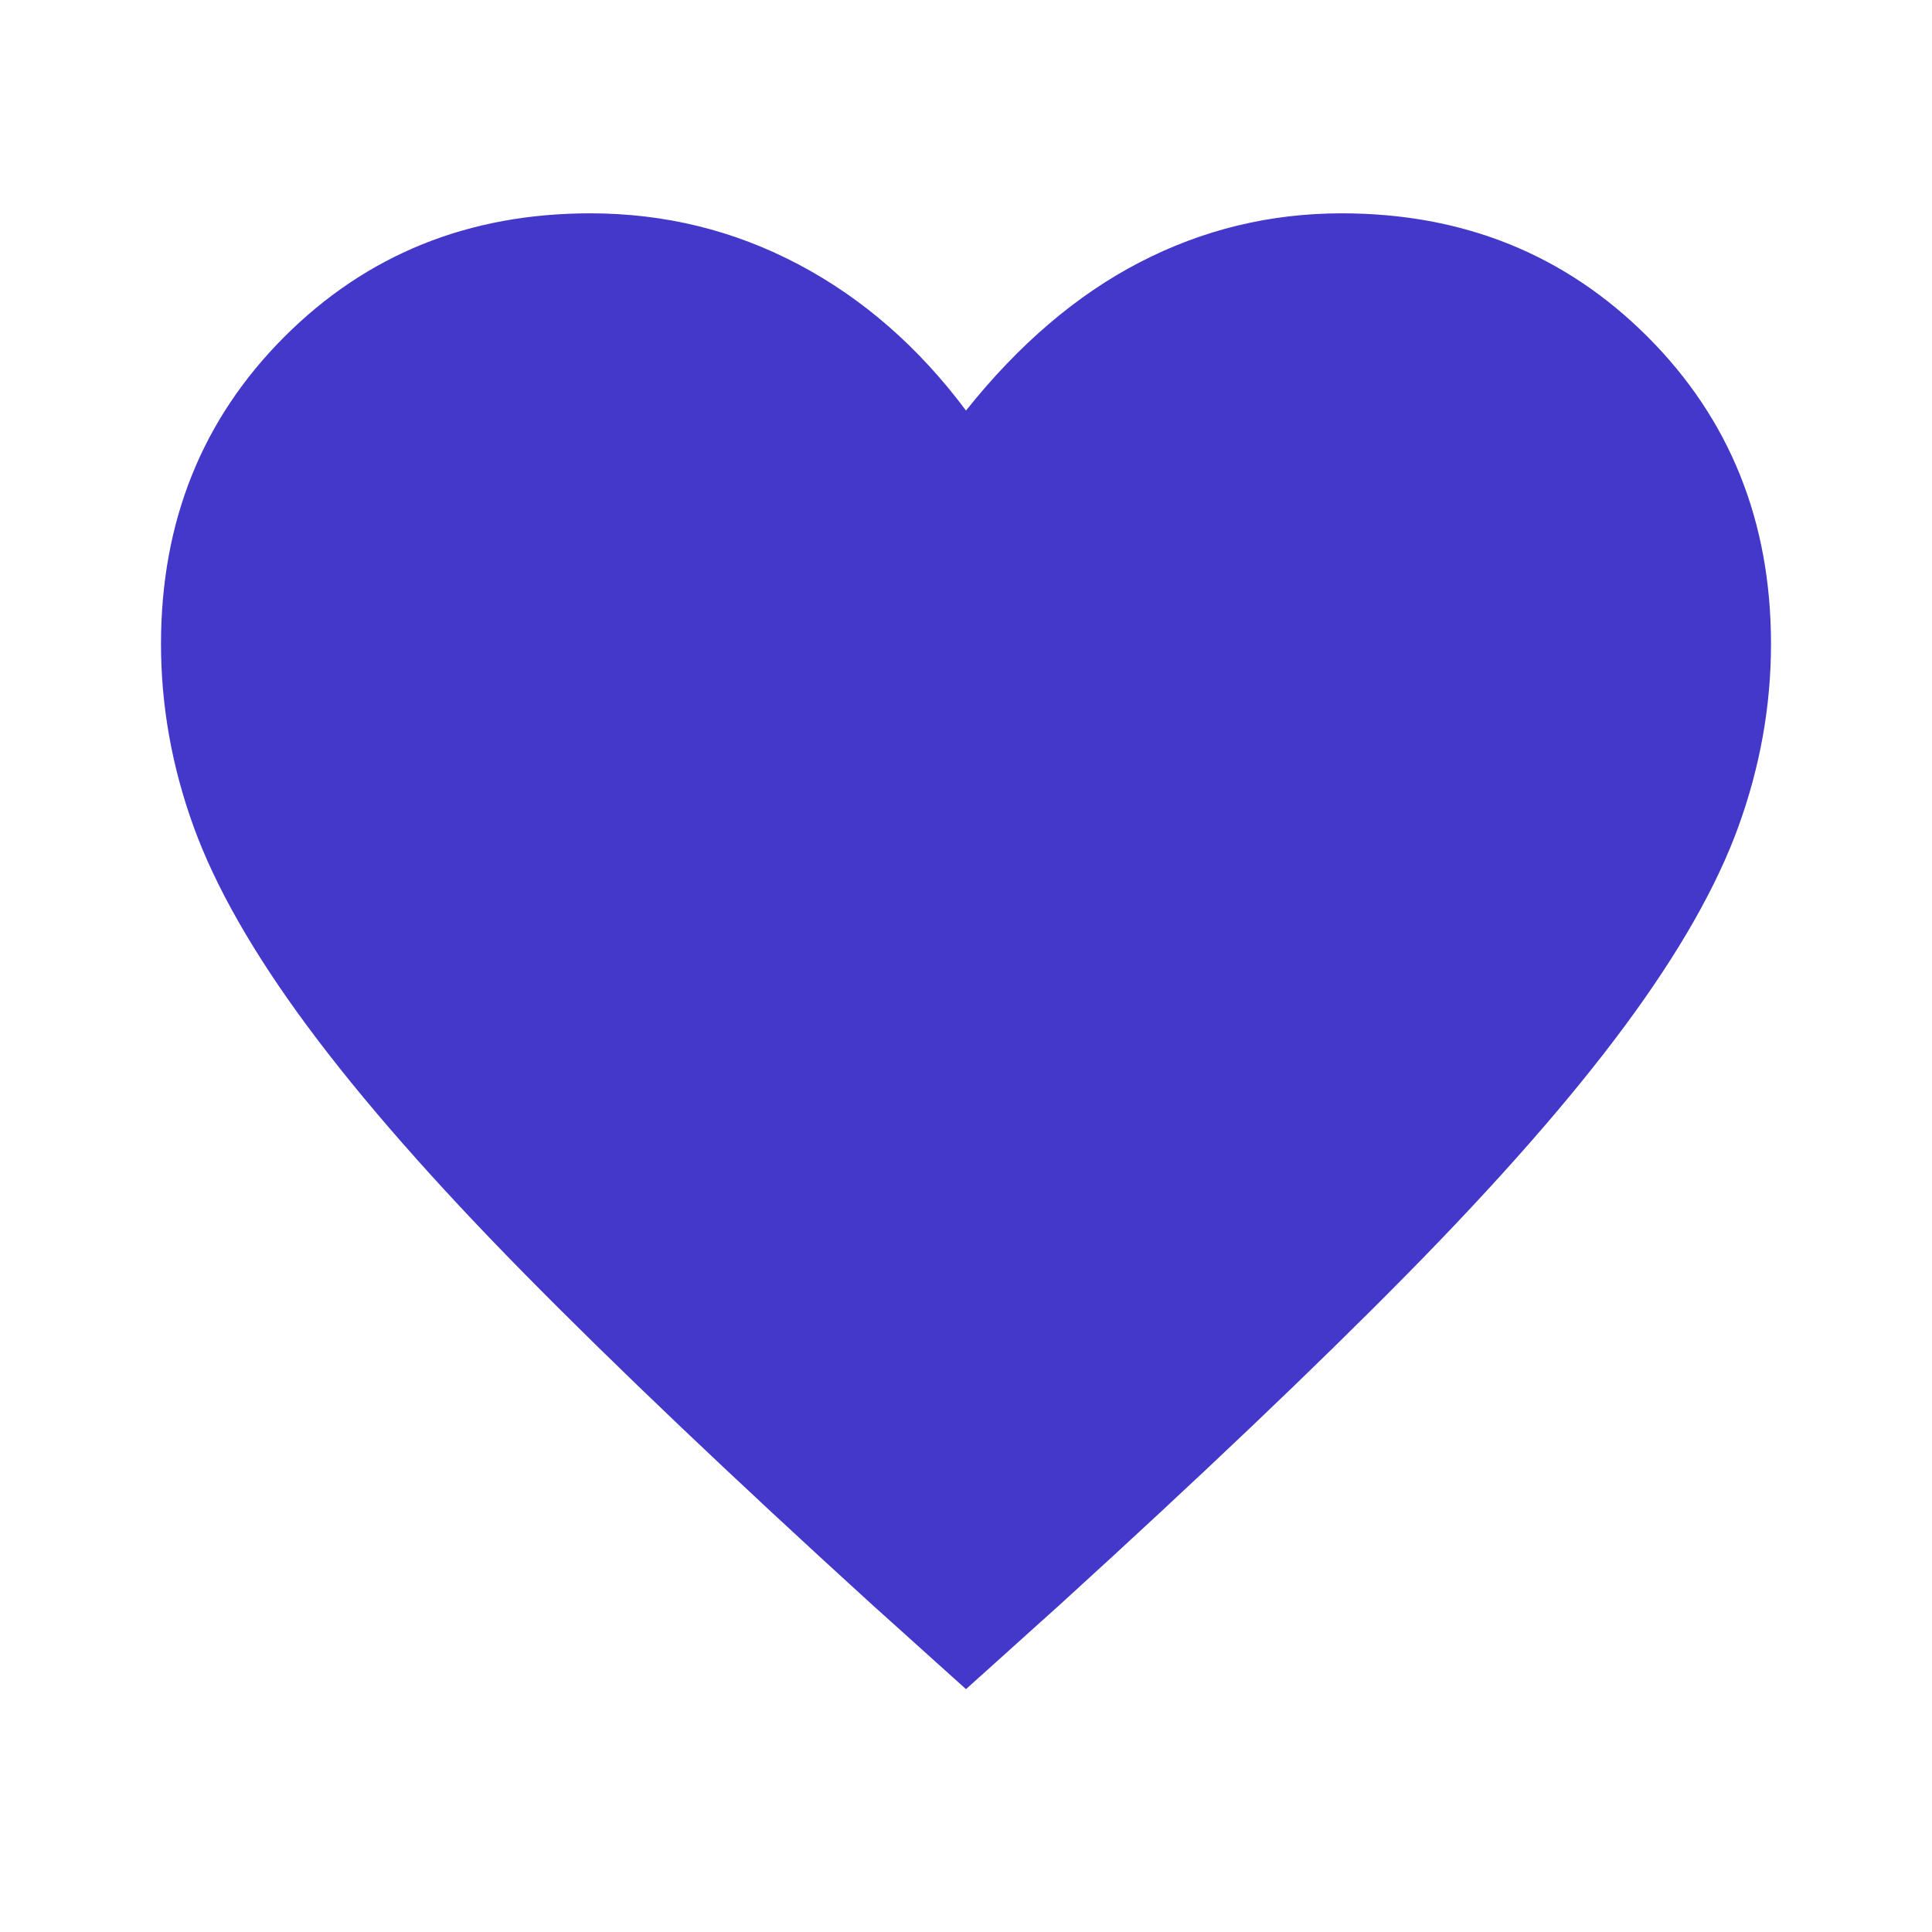
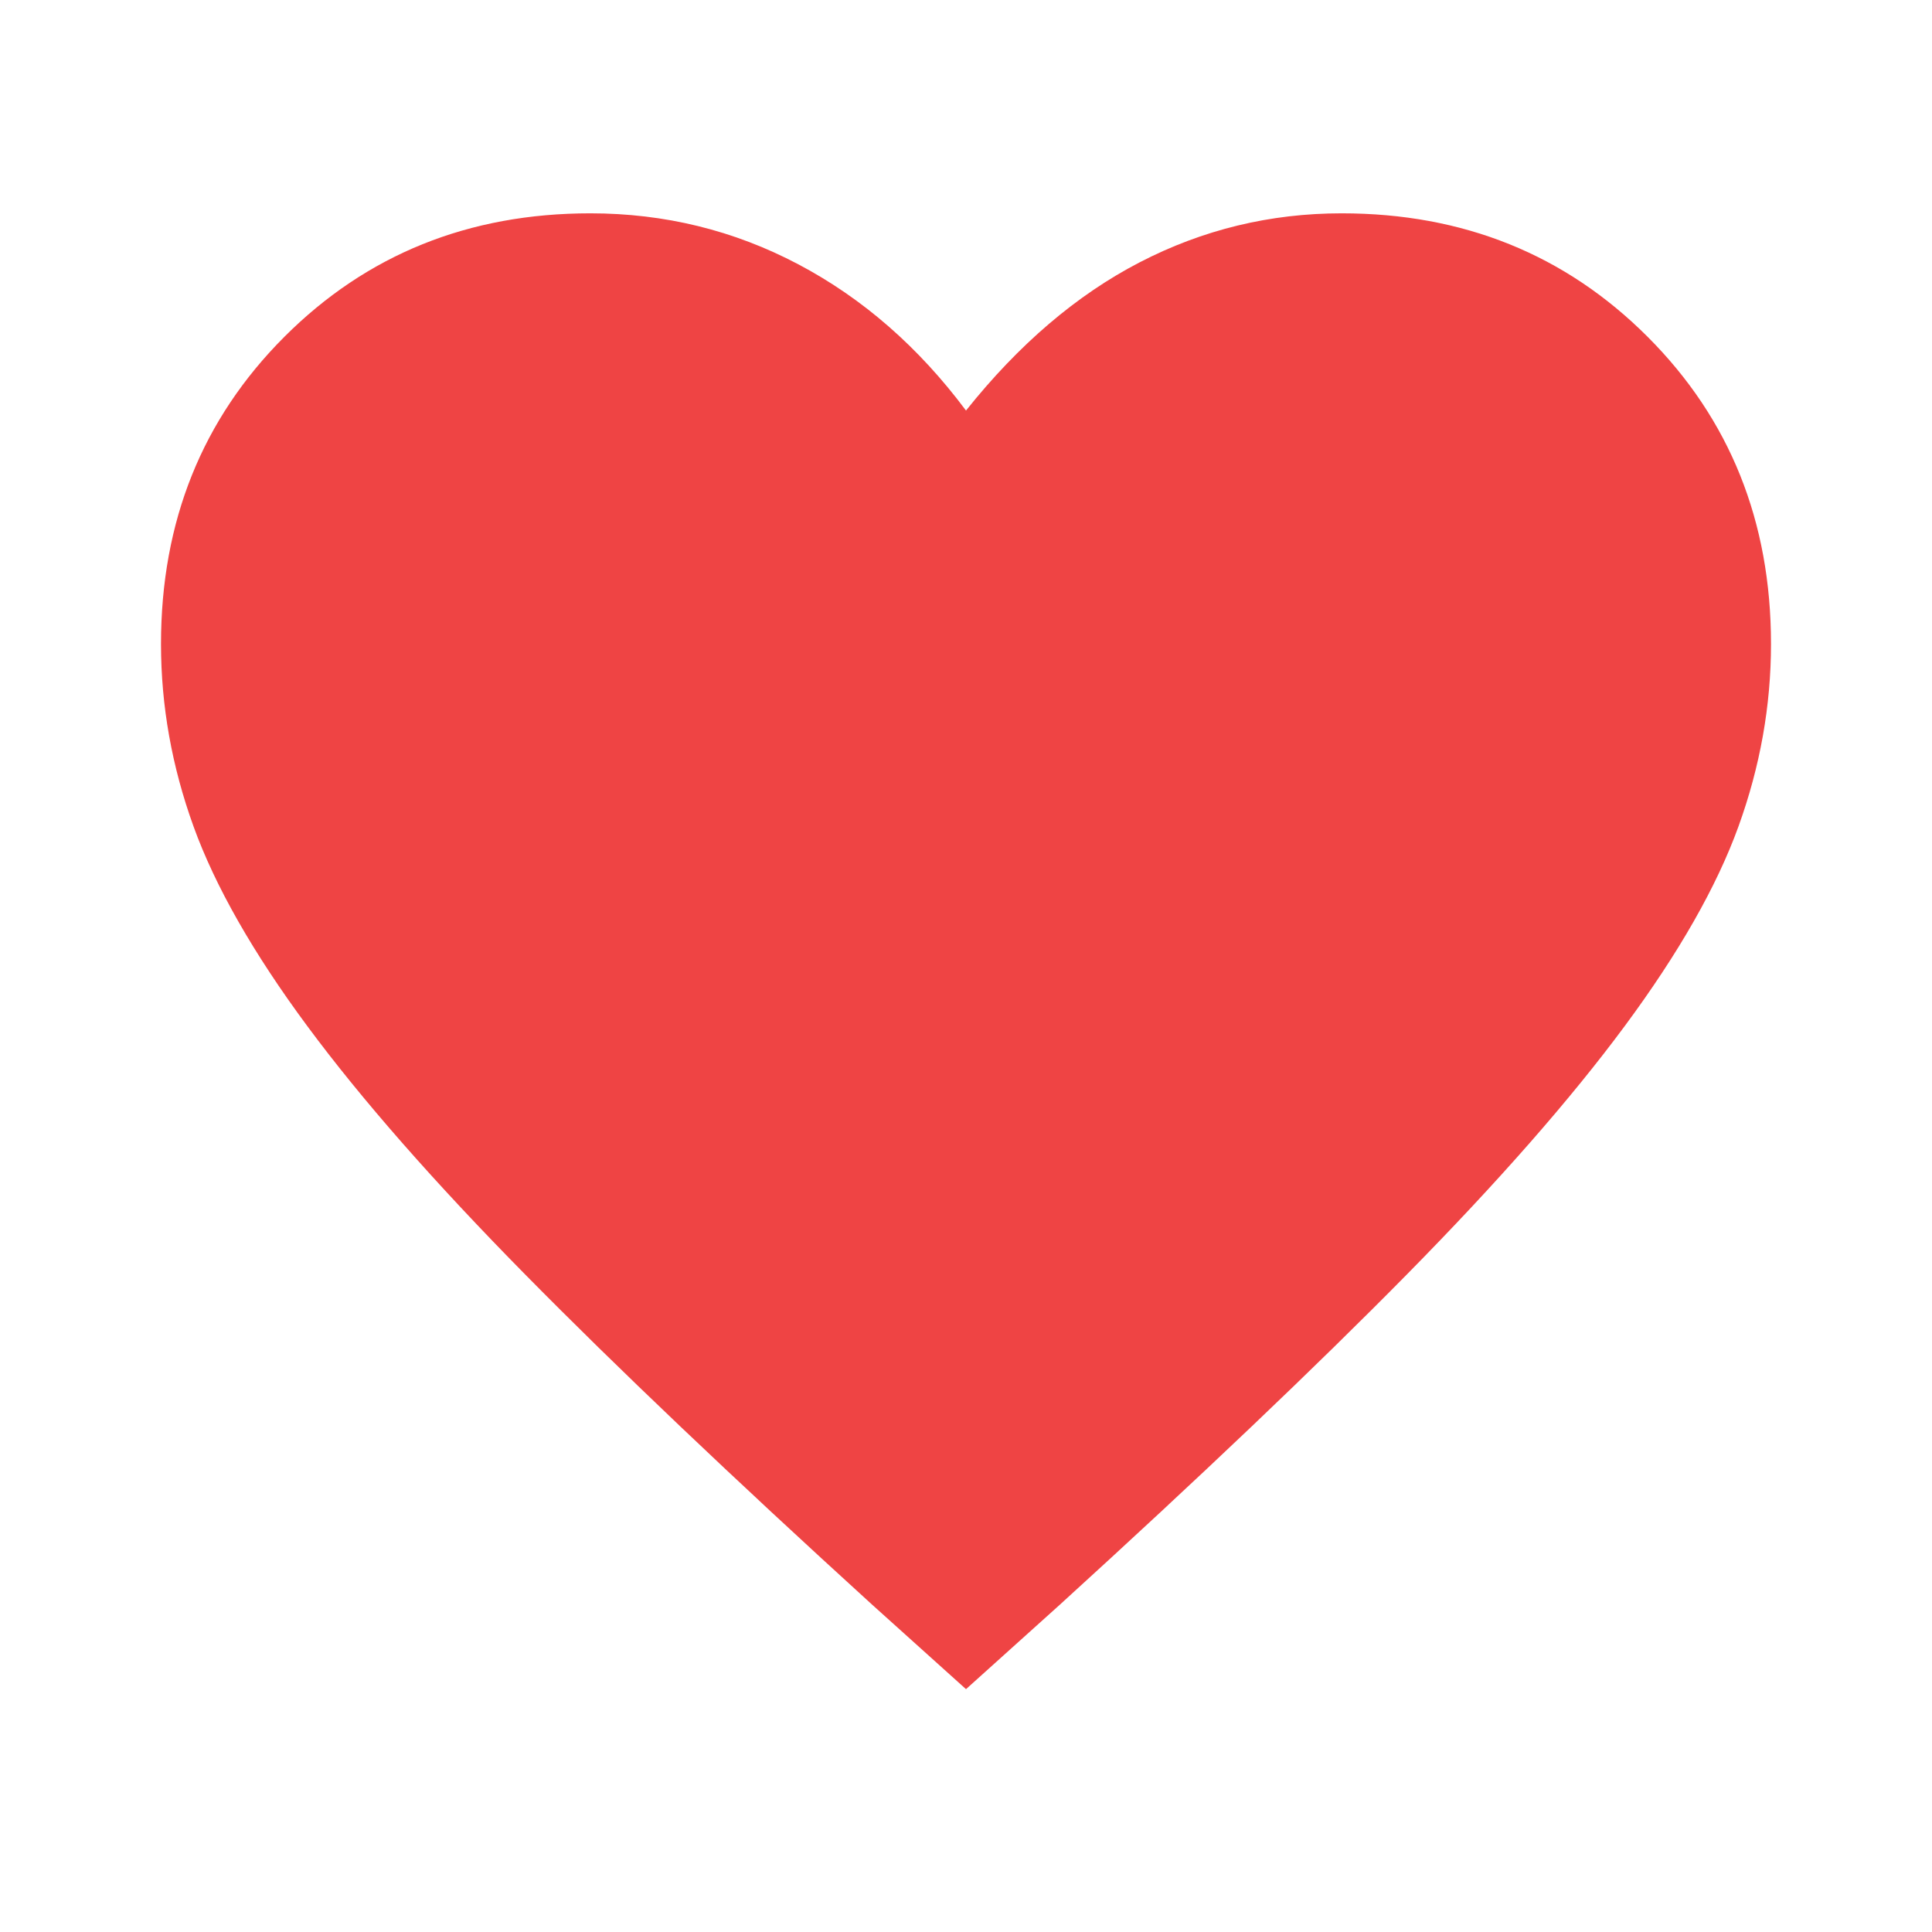
- <svg xmlns="http://www.w3.org/2000/svg" height="40px" viewBox="0 -960 960 960" width="40px" fill="#4338ca">
+ <svg xmlns="http://www.w3.org/2000/svg" height="40px" viewBox="0 -960 960 960" width="40px" fill="#ef4444">
  <path d="m480-120.67-46.67-42q-104.33-95-172.33-164-68-69-108.33-123.5-40.34-54.5-56.5-99.16Q80-594 80-640q0-91.33 61.33-152.67 61.34-61.33 152-61.33 55.34 0 103.34 25.33 48 25.34 83.33 72.67 39.33-49.33 86.33-73.67 47-24.33 100.34-24.33 90.66 0 152 61.33Q880-731.33 880-640q0 46-16.17 90.67-16.16 44.66-56.5 99.16Q767-395.67 699-326.67t-172.33 164l-46.67 42Z" />
</svg>
